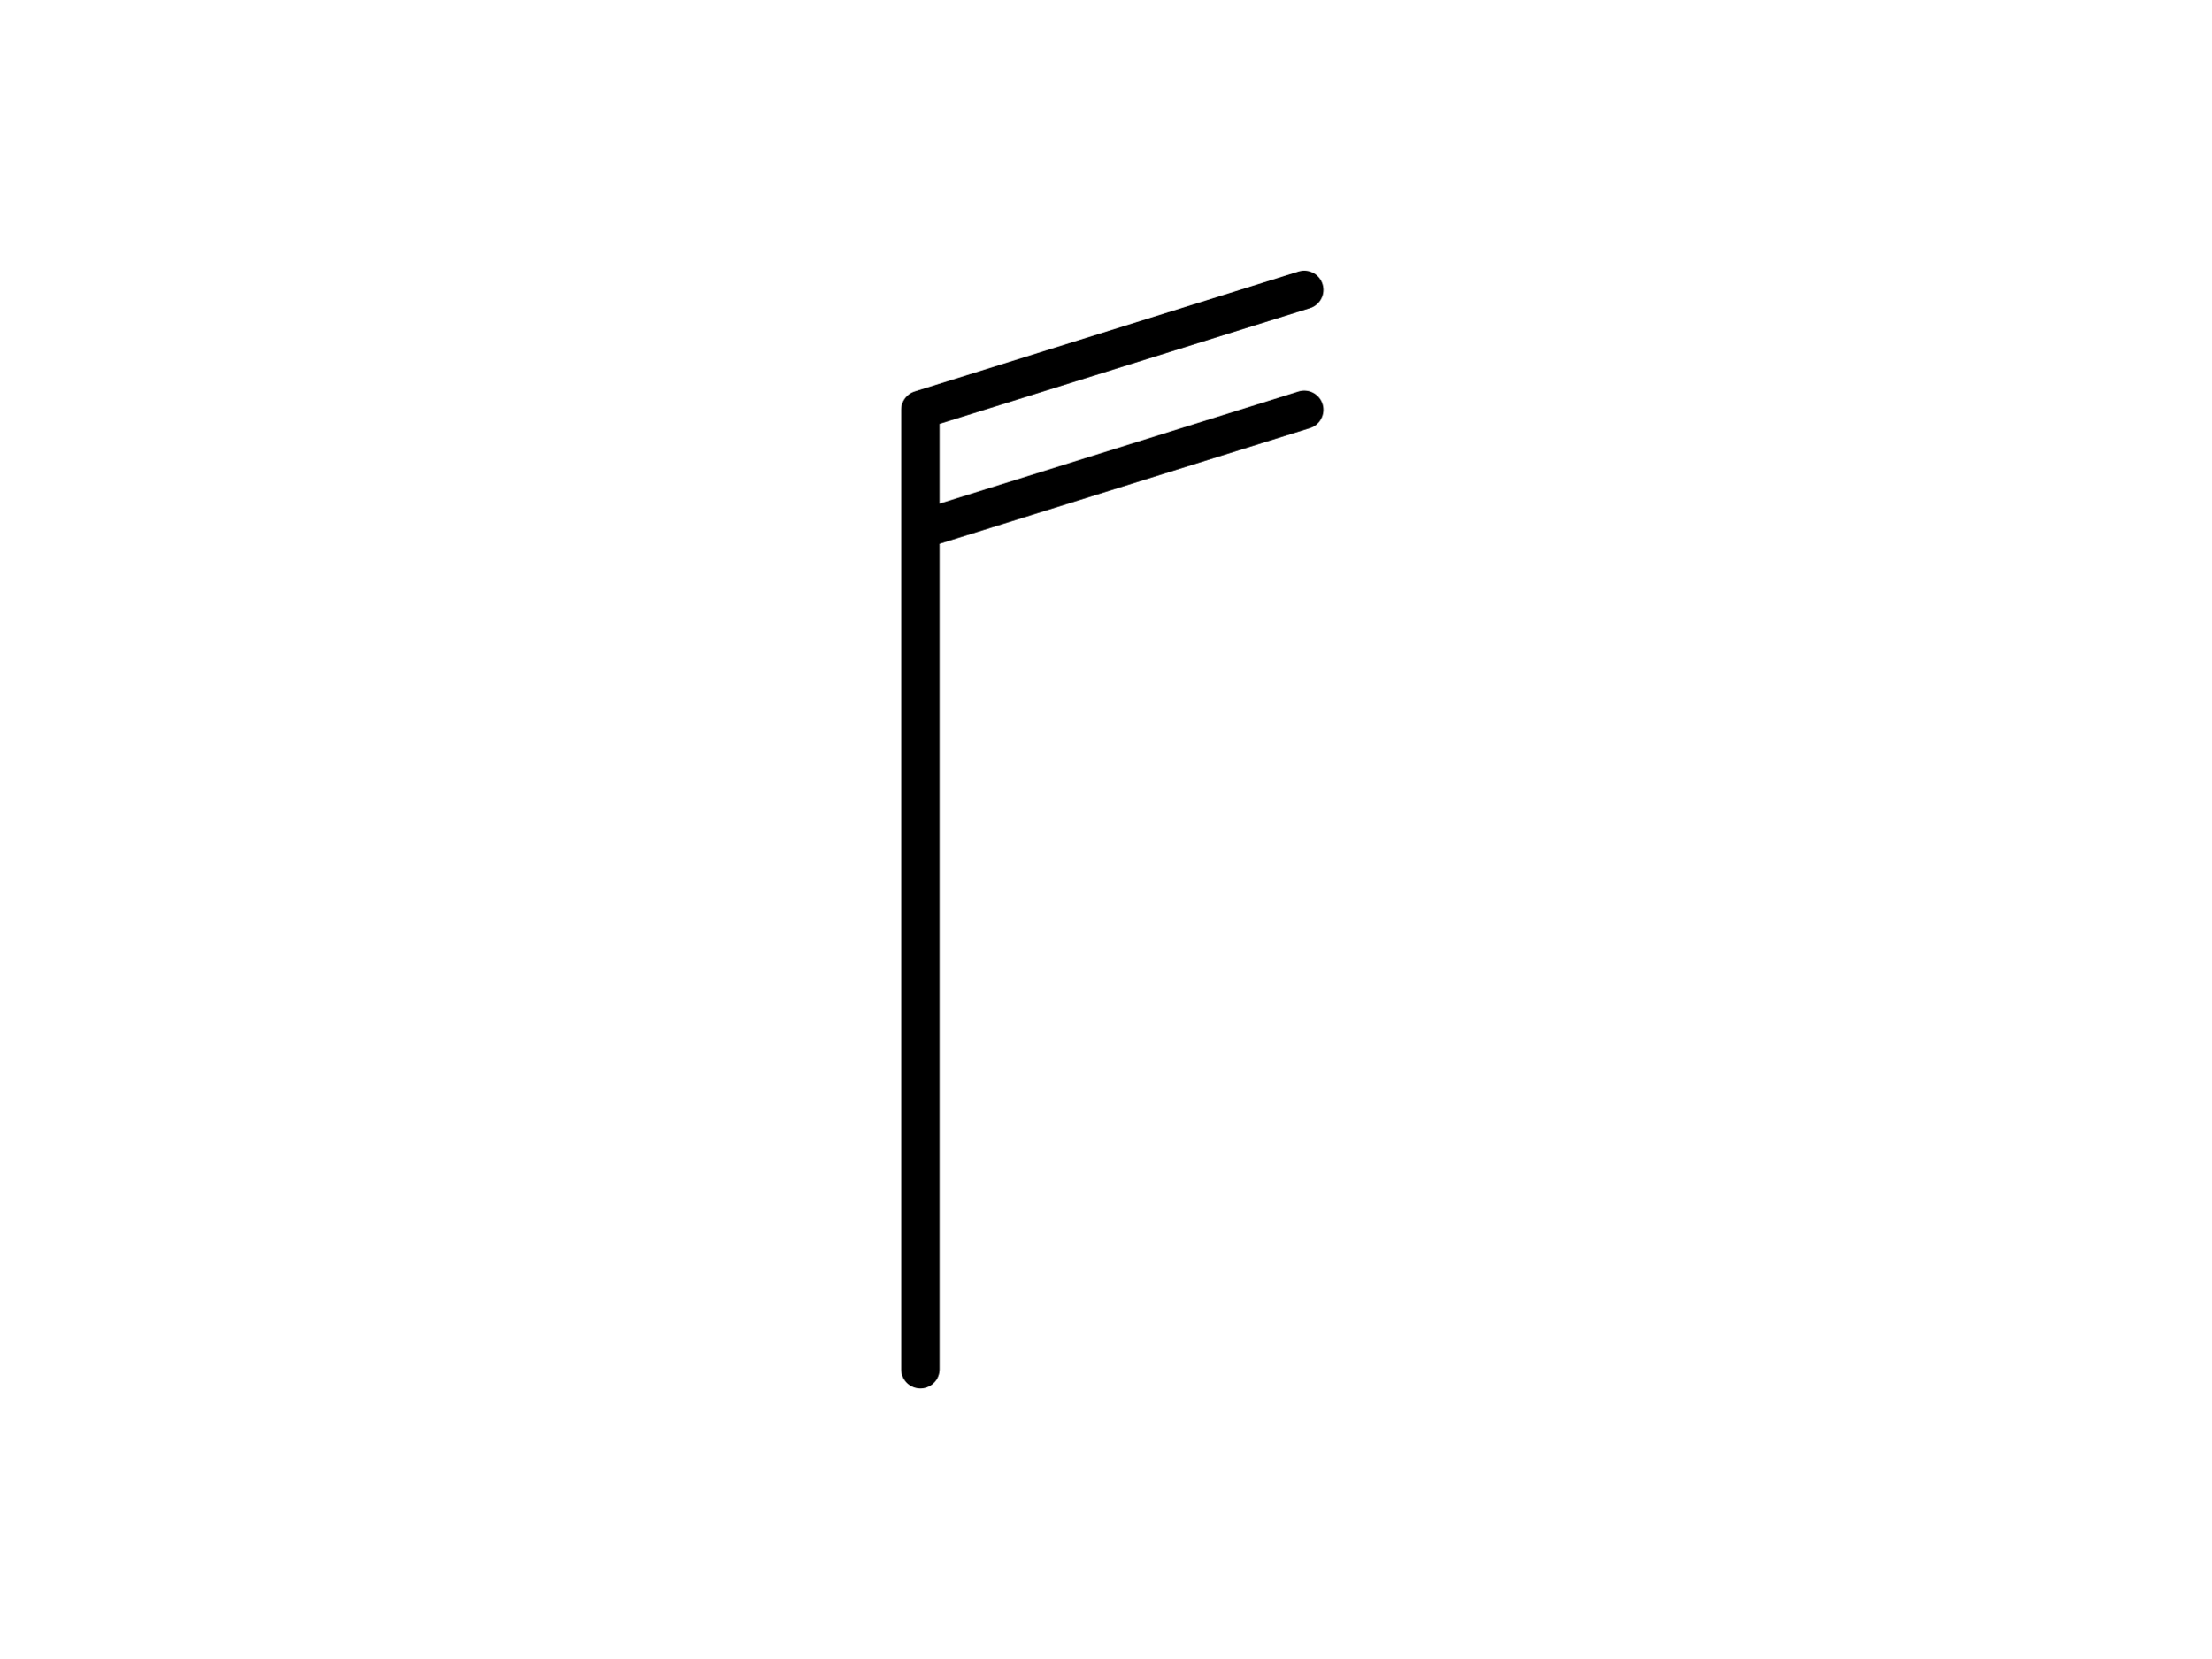
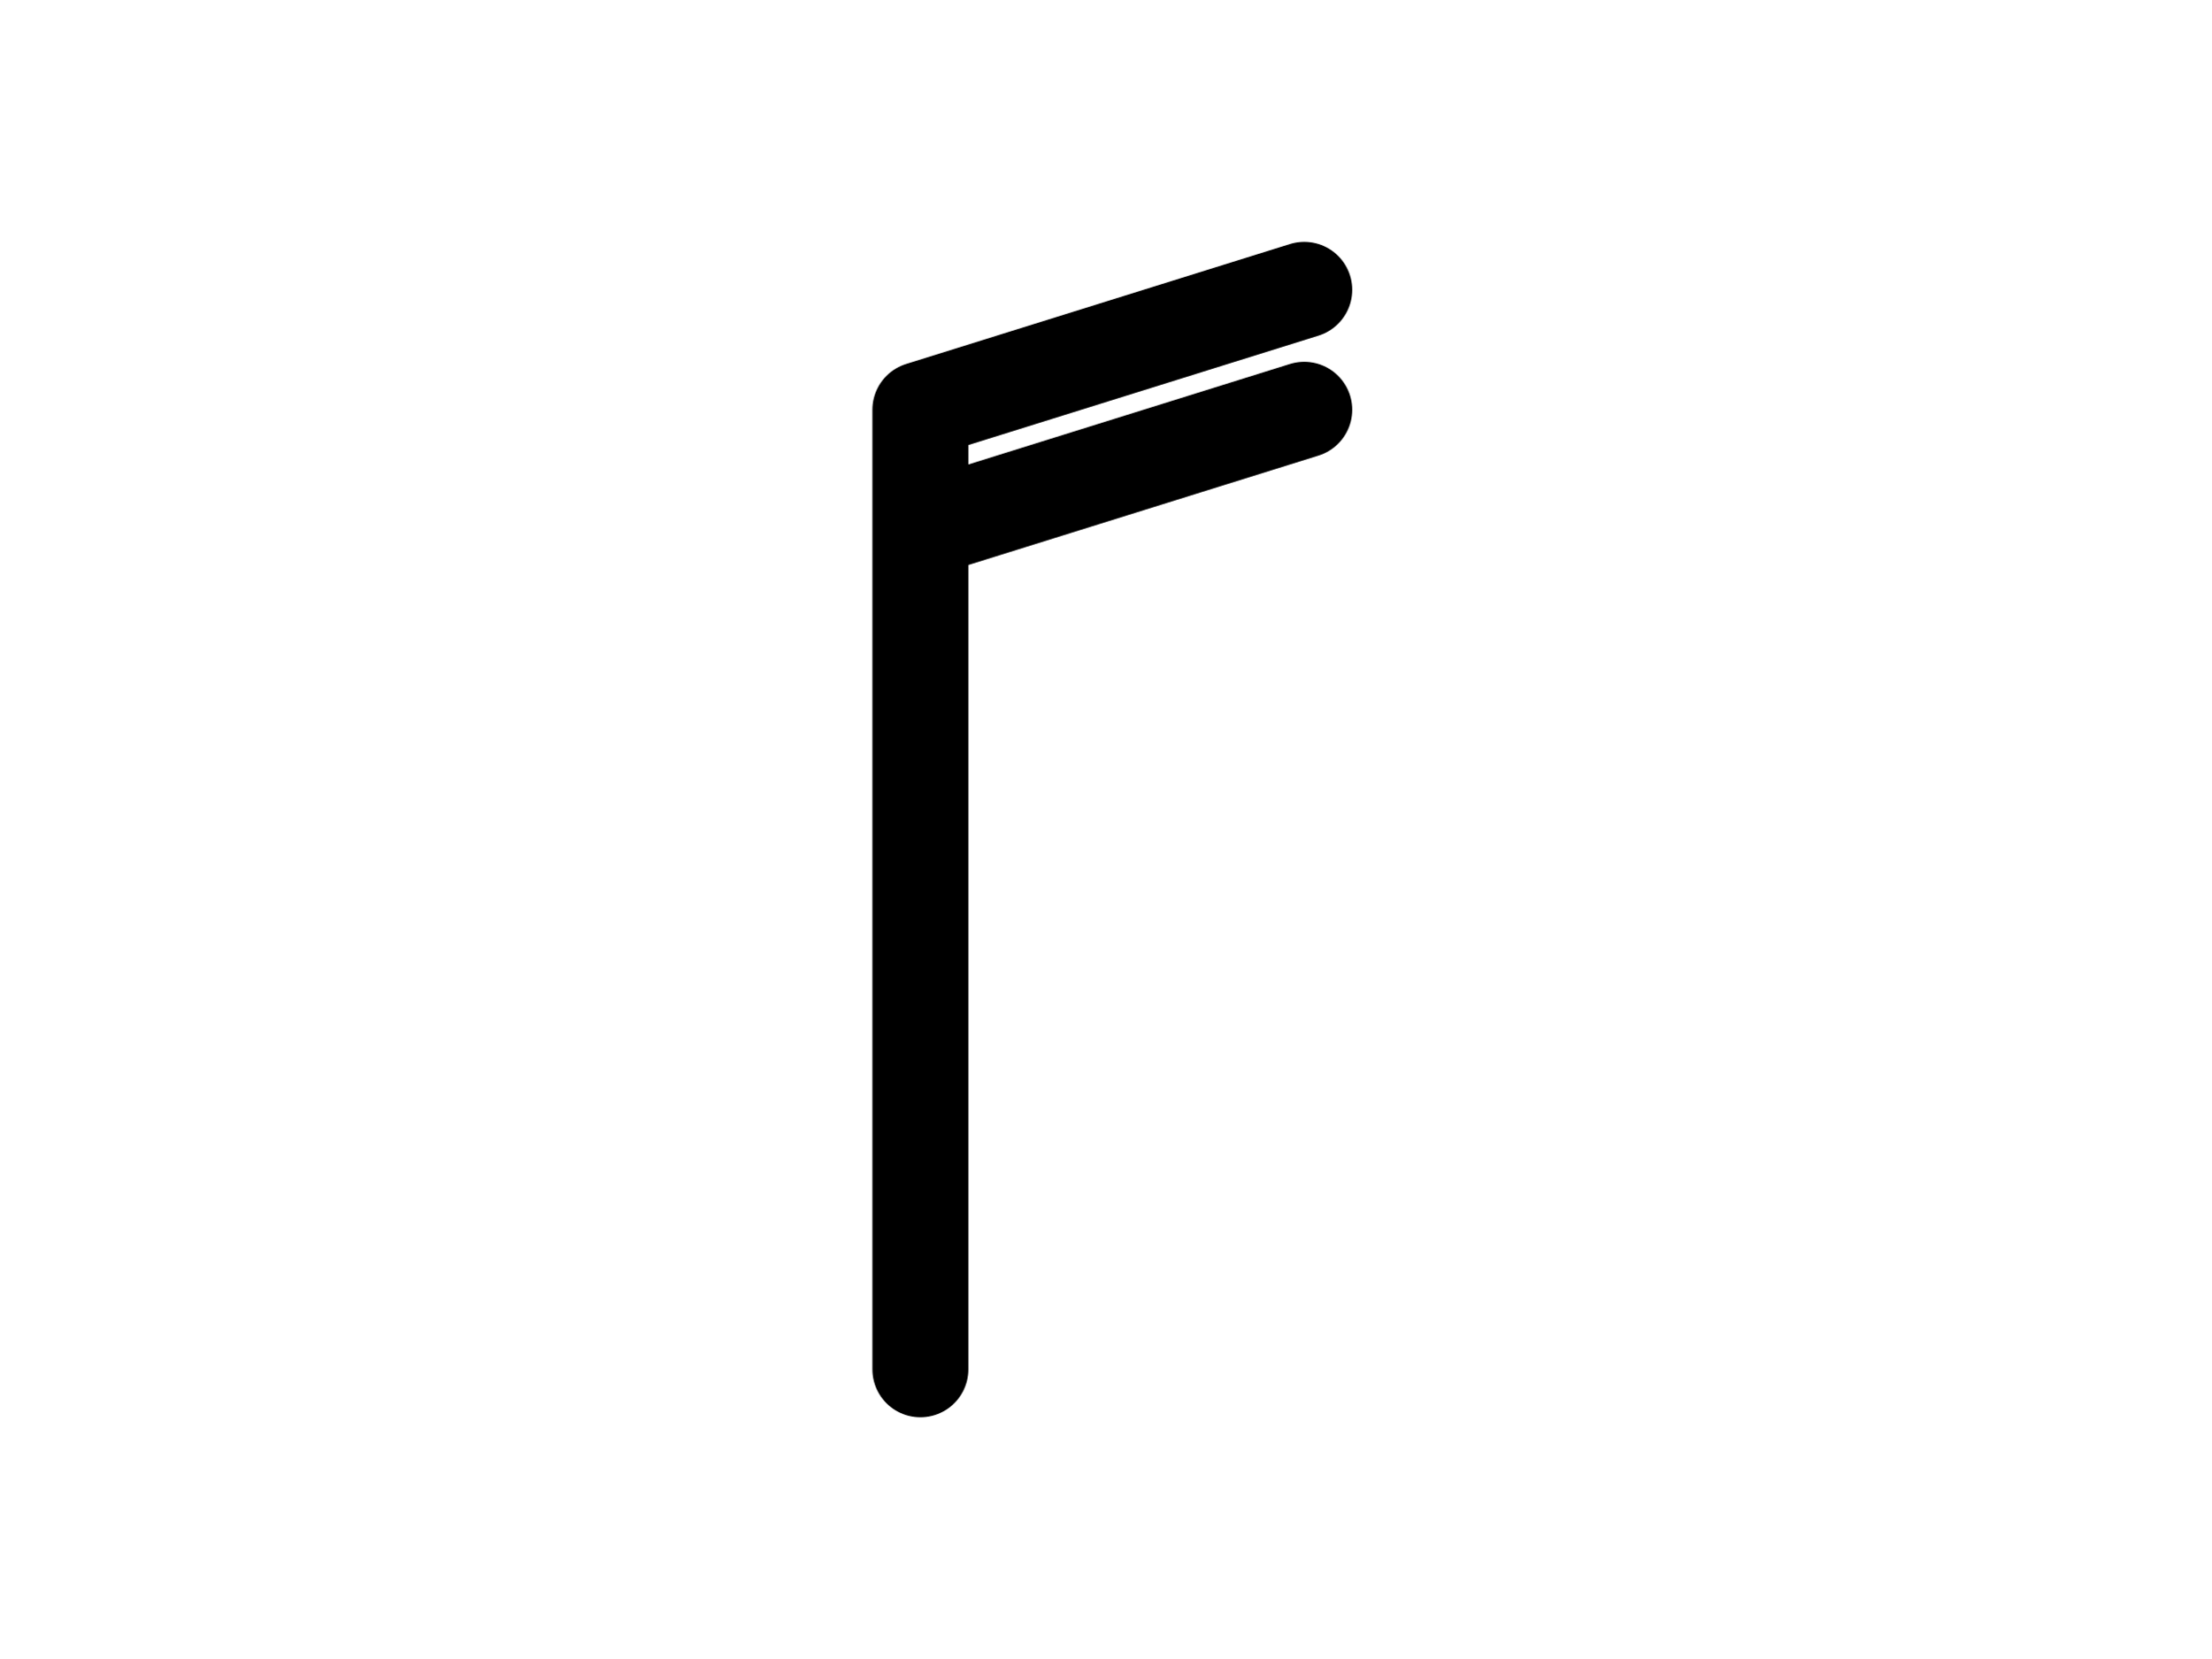
<svg xmlns="http://www.w3.org/2000/svg" xmlns:xlink="http://www.w3.org/1999/xlink" height="345.6pt" version="1.1" viewBox="0 0 460.8 345.6" width="460.8pt">
  <defs>
    <style type="text/css">
*{stroke-linecap:butt;stroke-linejoin:round;}
  </style>
  </defs>
  <g id="figure_1">
    <g id="patch_1">
      <path d="M 0 345.6  L 460.8 345.6  L 460.8 0  L 0 0  z " style="fill:none;" />
    </g>
    <g id="axes_1">
      <g id="patch_2">
        <path d="M 169.632 307.584  L 302.688 307.584  L 302.688 41.472  L 169.632 41.472  z " style="fill:none;" />
      </g>
      <g id="Barbs_1">
        <defs>
-           <path d="M 0 0  L 0 -200  L 80 -225  L 0 -200  L 0 -175  L 80 -200  L 0 -175  z " id="m2141341862" style="stroke:#000000;stroke-width:8;" />
+           <path d="M 0 0  L 0 -200  L 80 -225  L 0 -200  L 0 -175  L 80 -200  L 0 -175  z " id="m1789f2698f" style="stroke:#000000;stroke-width:20;" />
        </defs>
-         <g clip-path="url(#p6625659f12)">
-           <use style="stroke:#000000;stroke-width:8;" x="191.808" xlink:href="#m2141341862" y="285.408" />
+         <g clip-path="url(#p0c7e54be4c)">
+           <use style="stroke:#000000;stroke-width:20;" x="191.808" xlink:href="#m1789f2698f" y="285.408" />
        </g>
      </g>
      <g id="Barbs_2" />
      <g id="matplotlib.axis_1" />
      <g id="matplotlib.axis_2" />
    </g>
  </g>
  <defs>
-     <clipPath id="p6625659f12">
+     <clipPath id="p0c7e54be4c">
      <rect height="266.112" width="133.056" x="169.632" y="41.472" />
    </clipPath>
  </defs>
</svg>
